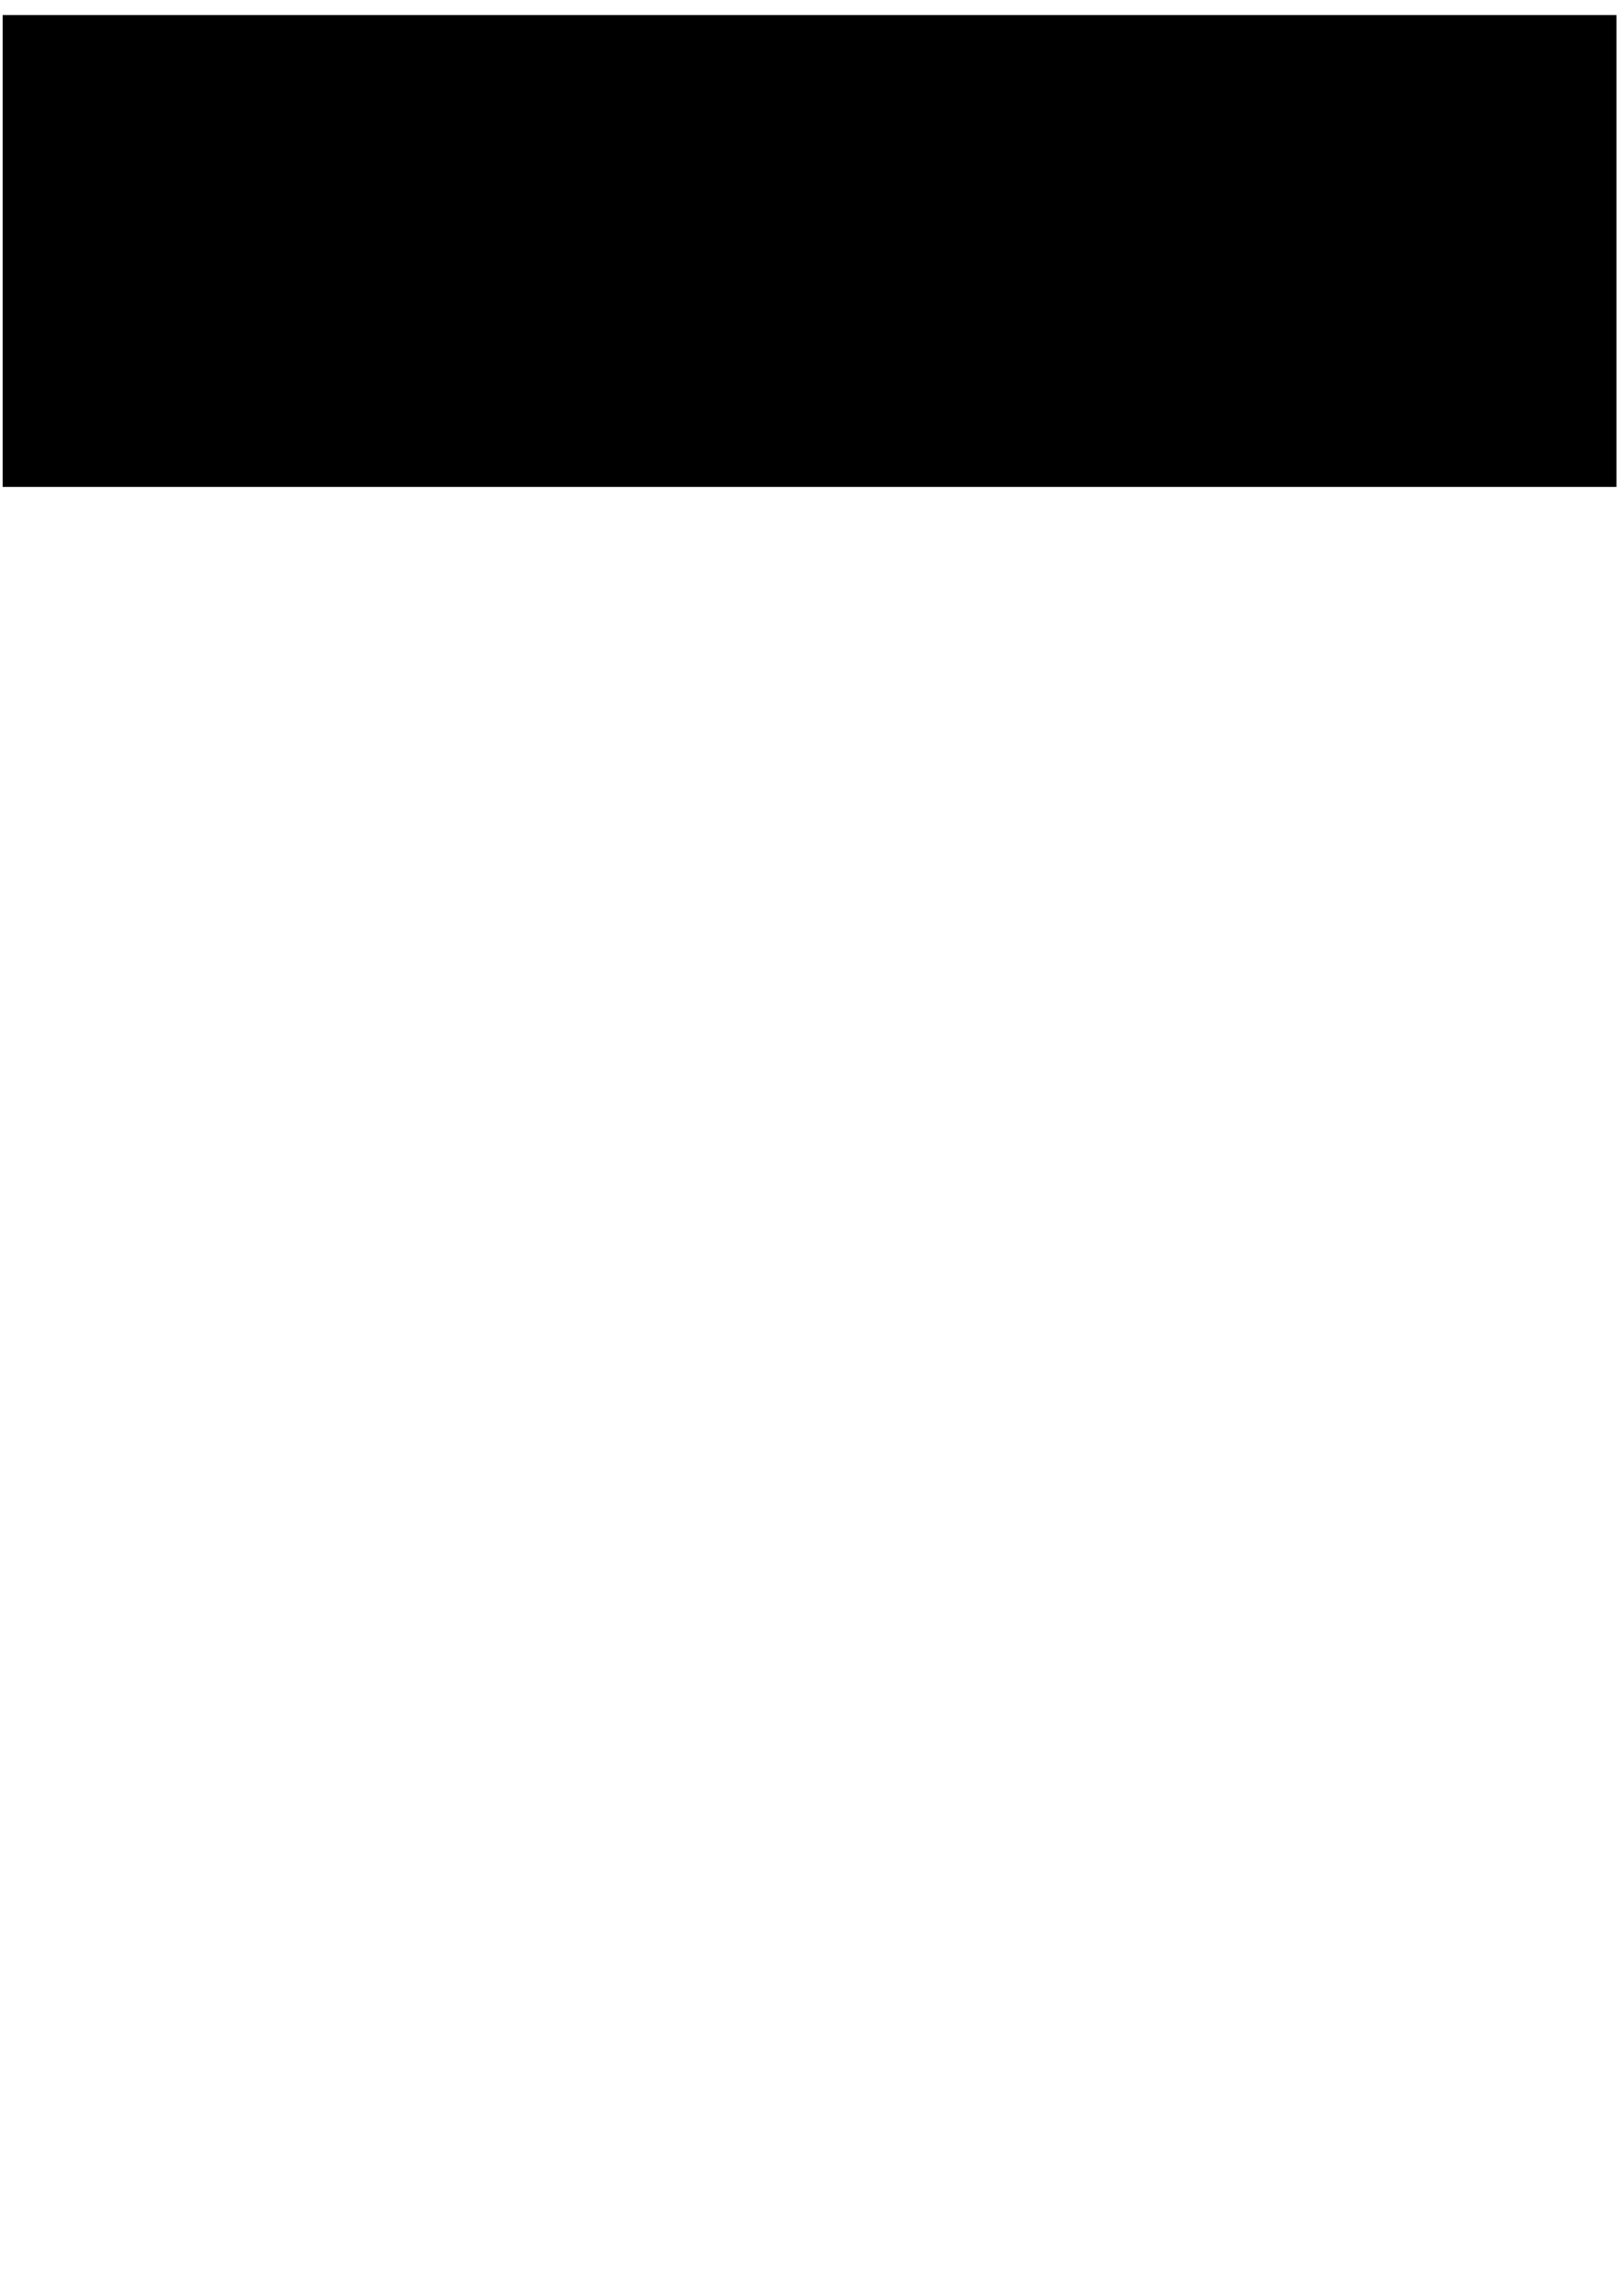
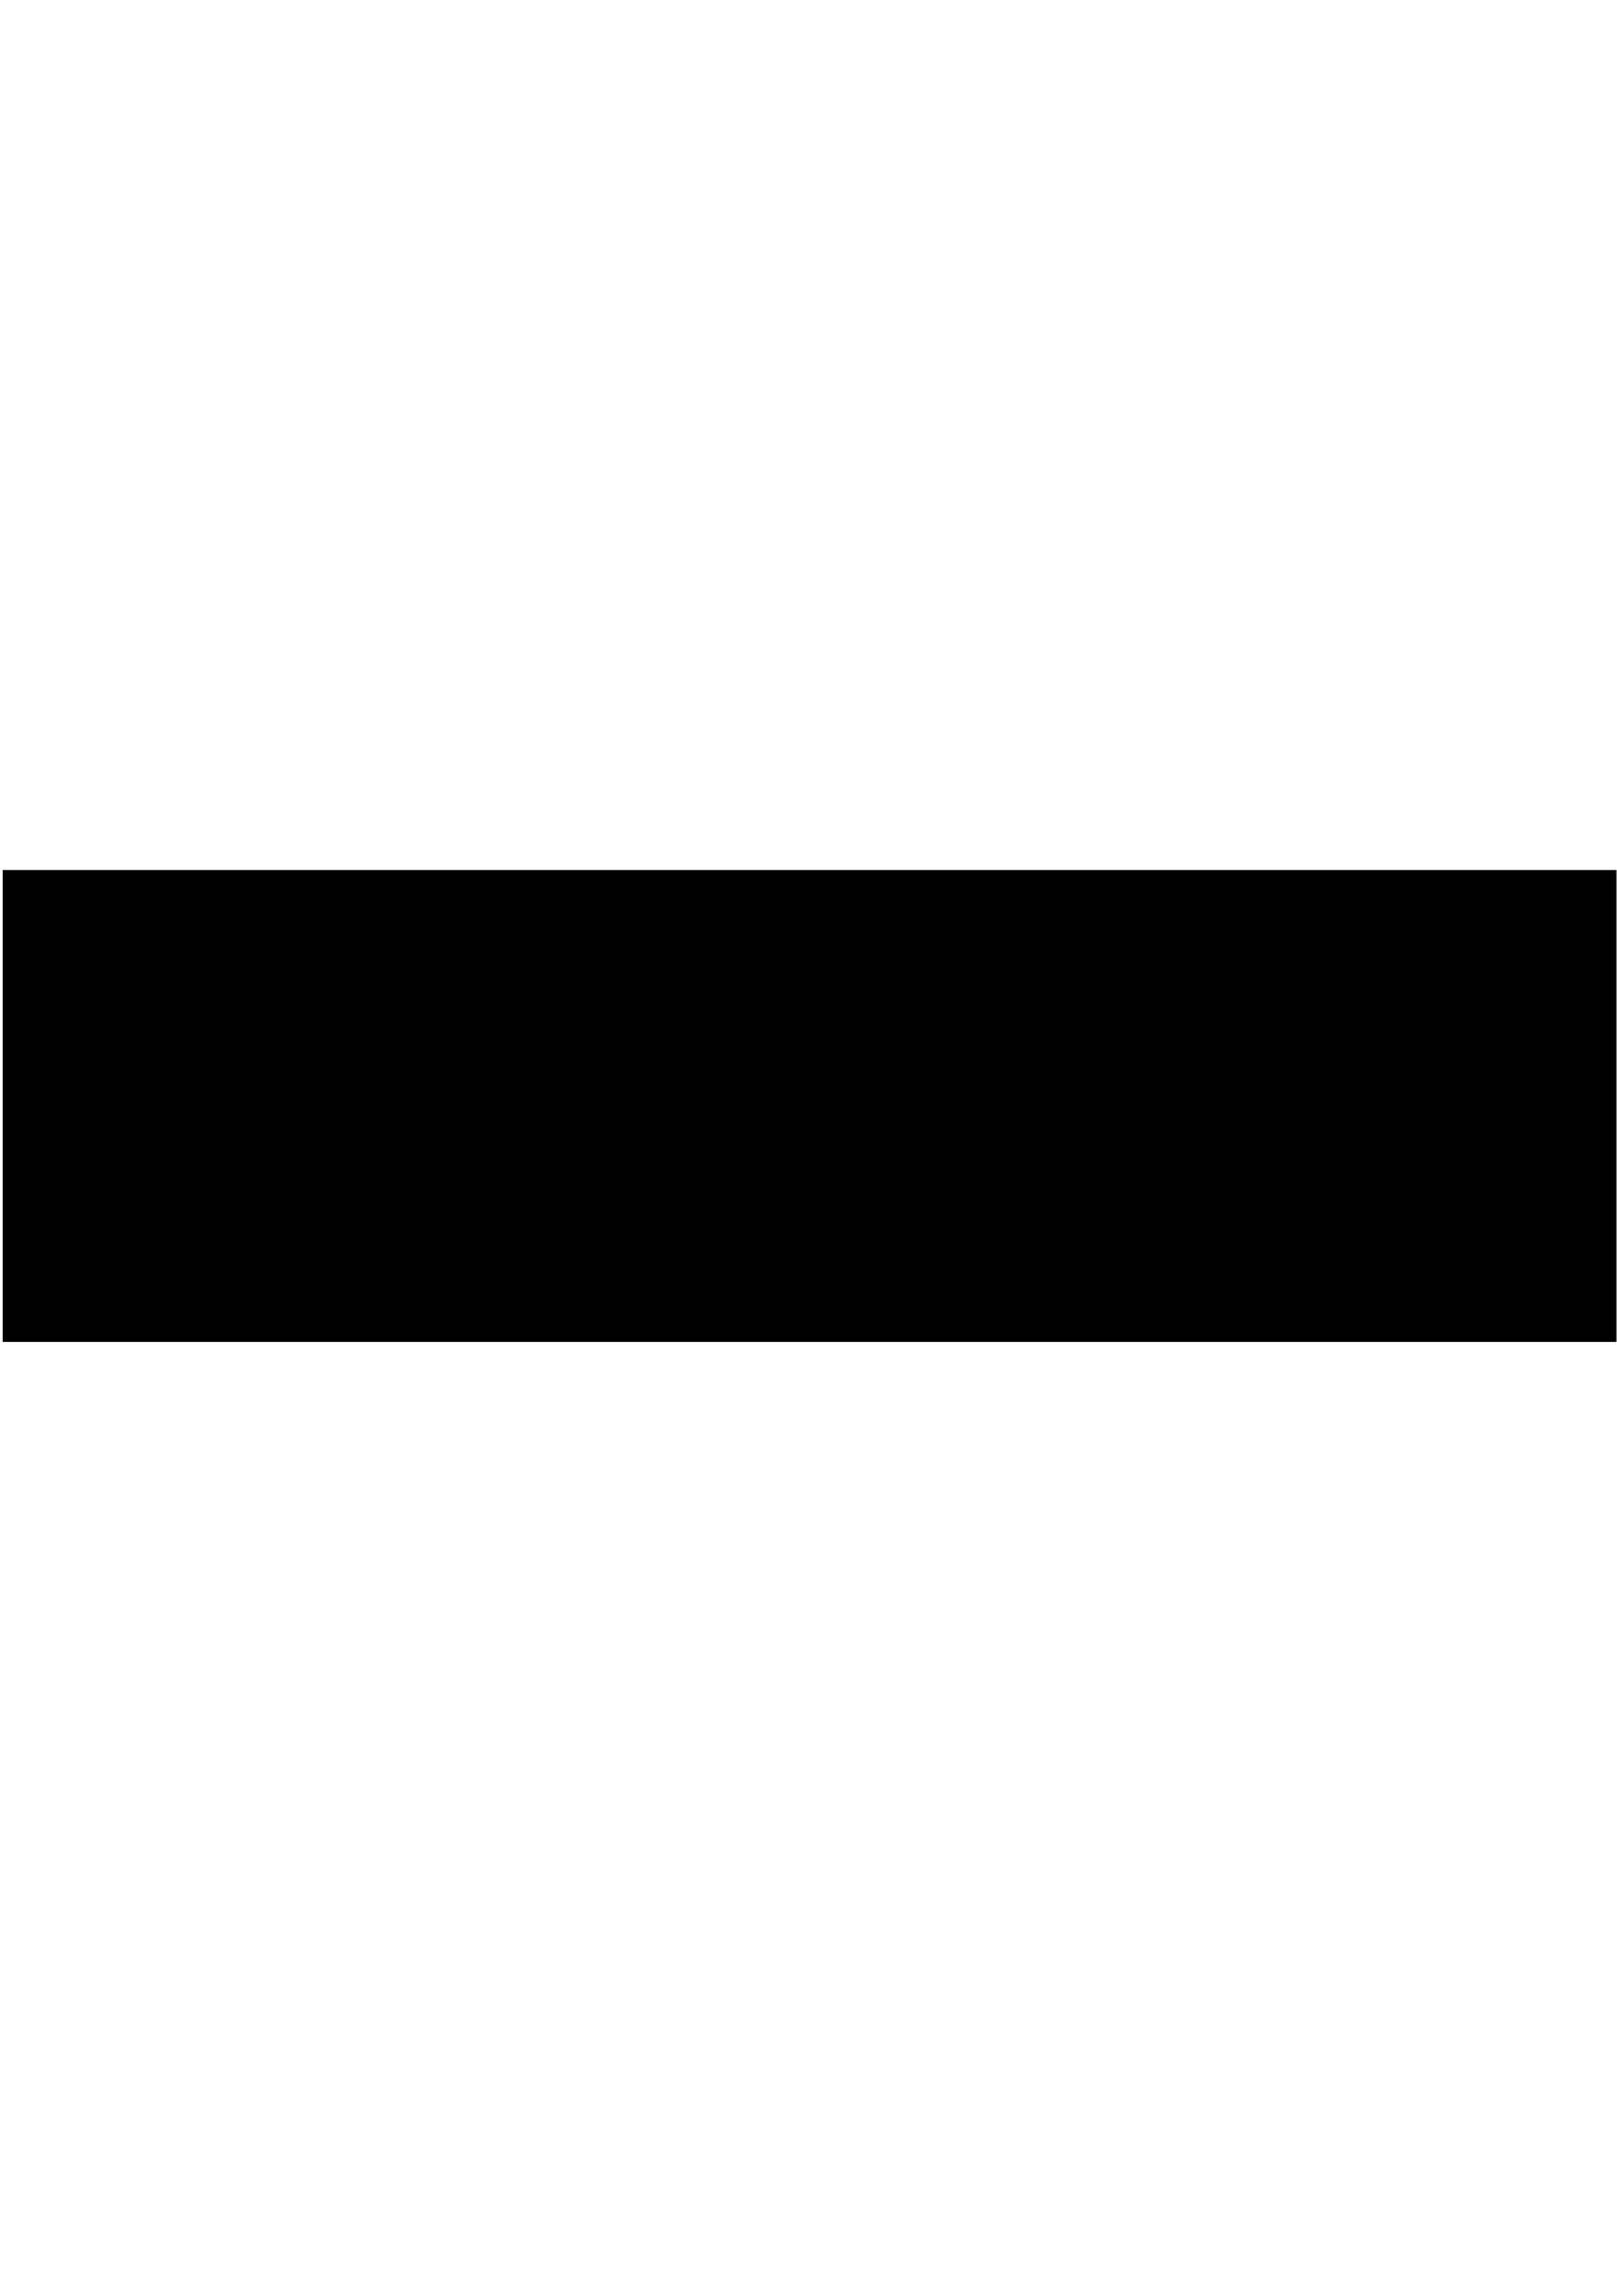
<svg xmlns="http://www.w3.org/2000/svg" width="210mm" height="297mm" viewBox="0 0 210 297" version="1.1" id="svg7825">
  <defs id="defs7819" />
  <g id="layer1">
-     <path style="fill:#000000;fill-opacity:1;stroke:#000000;stroke-width:1.969px;stroke-linecap:butt;stroke-linejoin:miter;stroke-opacity:1" d="M 1.325,62.002 V 2.931 H 208.074 v 59.071 z" id="path2040-1" />
+     <path style="fill:#000000;fill-opacity:1;stroke:#000000;stroke-width:1.969px;stroke-linecap:butt;stroke-linejoin:miter;stroke-opacity:1" d="M 1.325,172.599 V 113.527 H 208.074 v 59.072 z" id="path2040-1" />
  </g>
</svg>
